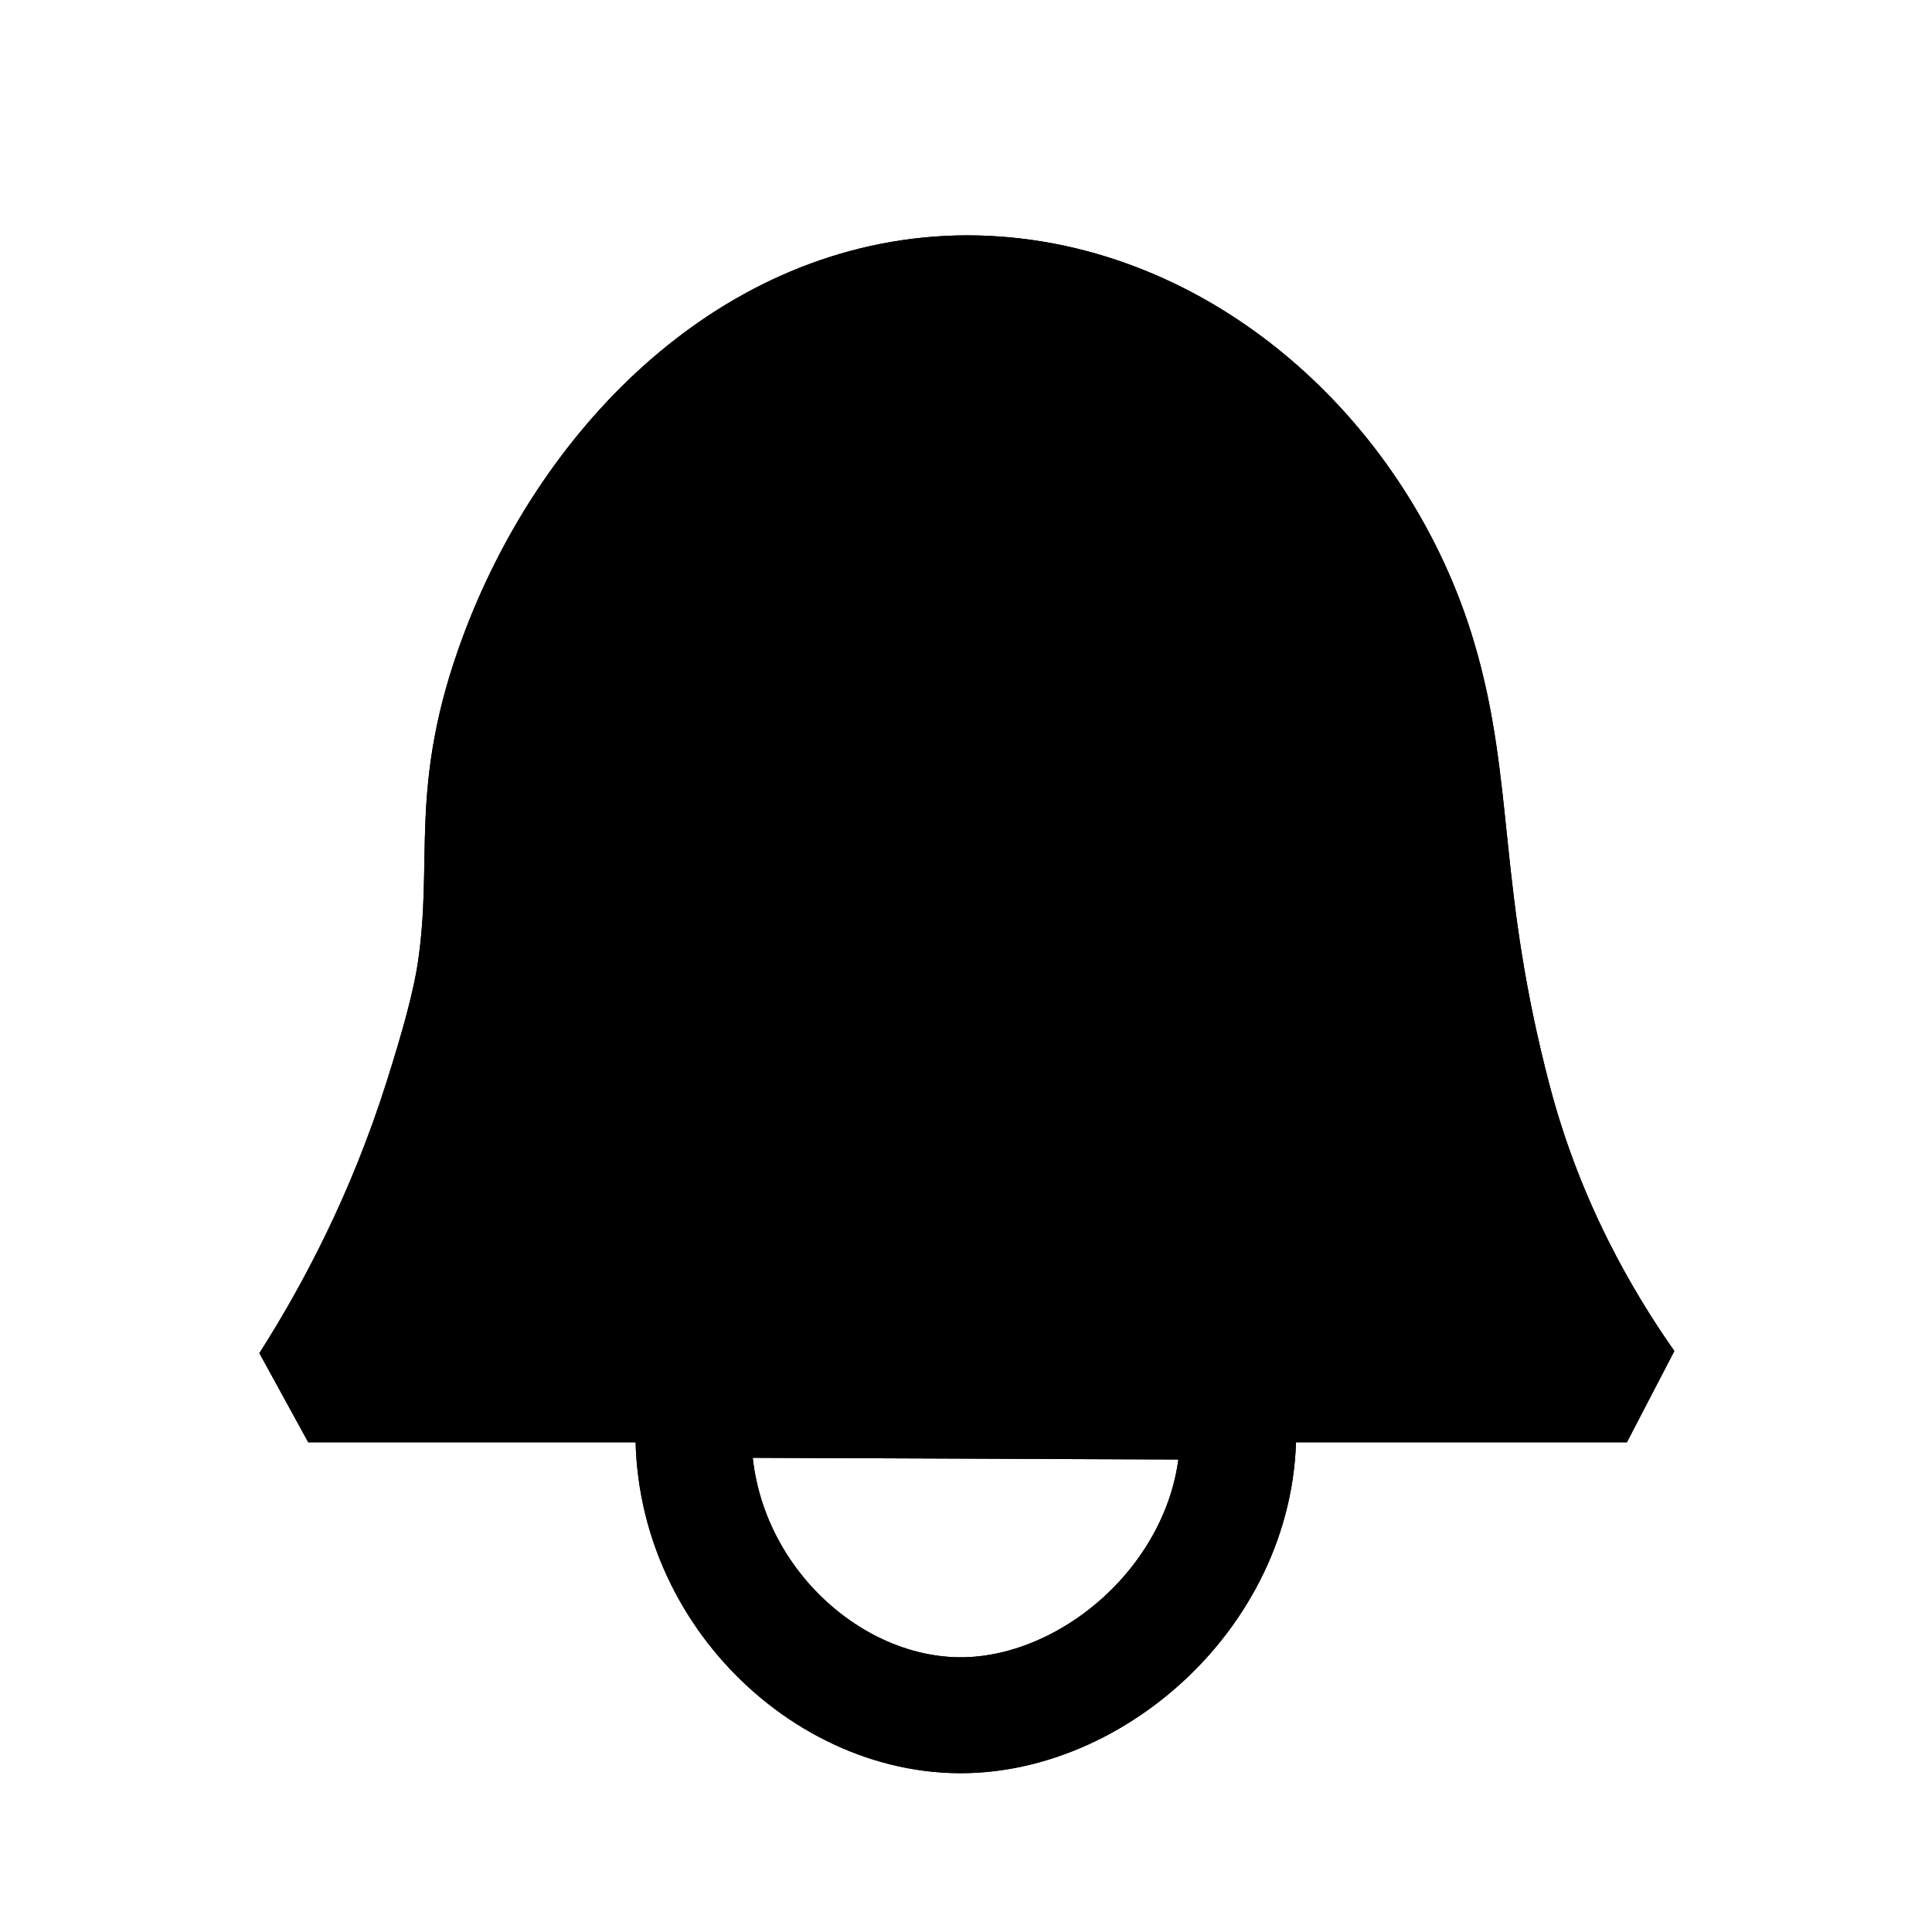
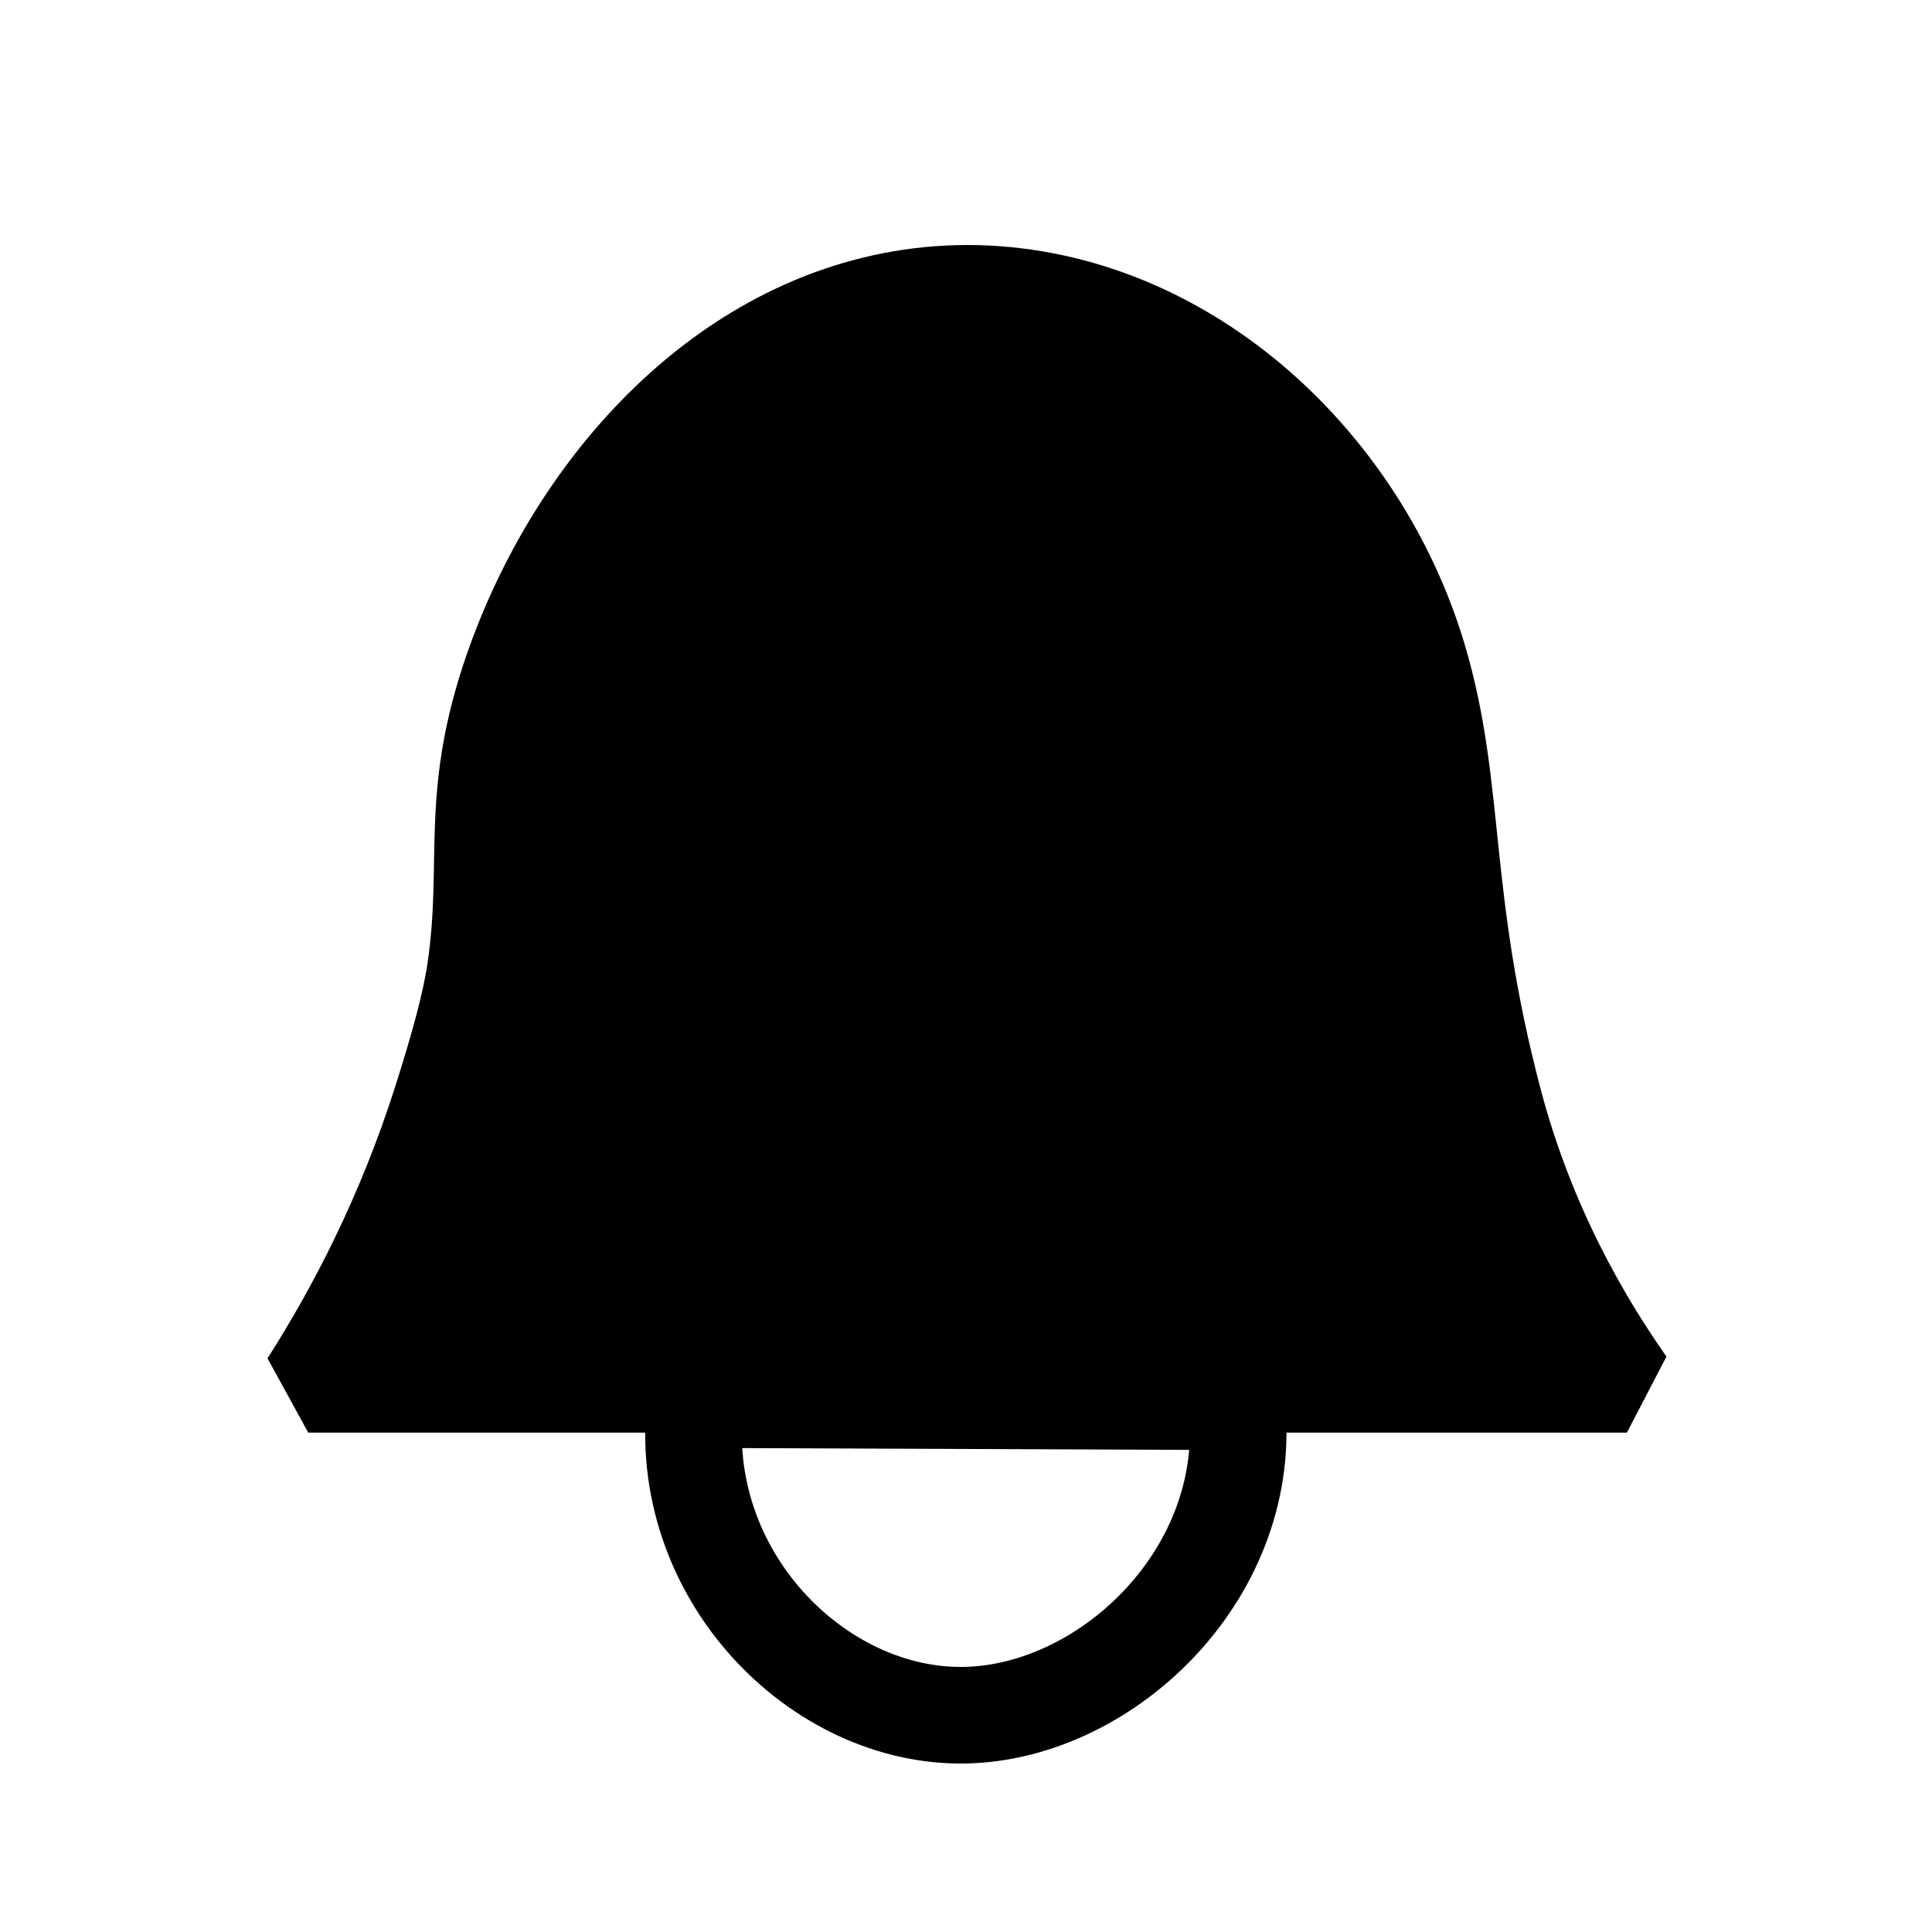
- <svg xmlns="http://www.w3.org/2000/svg" viewBox="0 0 100 100">
+ <svg xmlns="http://www.w3.org/2000/svg" id="a" viewBox="0 0 100 100">
  <defs>
-     <style>.c{stroke-miterlimit:10;}.c,.d{fill:none;}.c,.d,.e{stroke:#000;stroke-width:6px;}.d,.e{stroke-linejoin:bevel;}</style>
+     <style>.d{fill:none;stroke-miterlimit:10;}.d,.e{stroke:#000;stroke-width:5px;}.e{stroke-linejoin:bevel;}</style>
  </defs>
-   <g id="a">
-     <g />
-   </g>
  <g id="b">
-     <g>
-       <path class="d" d="M28.593,71.652h55.615c-2.267-3.232-5.181-8.174-6.889-14.667-2.811-10.685-1.882-16.156-3.912-22.945-2.987-9.993-11.802-18.297-22.311-18.833-.683-.035-1.347-.035-2.031,0-10.508,.536-18.692,9.05-22.311,18.833-2.615,7.07-1.296,10.368-2.154,16.192-.257,1.745-.871,3.967-1.757,6.753-1.896,5.959-4.454,10.849-6.889,14.667h18.889" />
-       <path class="c" d="M36,72.444c-1.086,9.036,6.347,16.515,14,16.333,7.403-.176,15.008-7.493,14-16.222-8.963-.037-19.037-.074-28-.111Z" />
-     </g>
-     <g>
+     <g id="c">
      <path class="e" d="M28.593,71.652h55.615c-2.267-3.232-5.181-8.174-6.889-14.667-2.811-10.685-1.882-16.156-3.912-22.945-2.987-9.993-11.802-18.297-22.311-18.833-.683-.035-1.347-.035-2.031,0-10.508,.536-18.692,9.05-22.311,18.833-2.615,7.07-1.296,10.368-2.154,16.192-.257,1.745-.871,3.967-1.757,6.753-1.896,5.959-4.454,10.849-6.889,14.667h18.889" />
-       <path class="c" d="M36,72.444c-1.086,9.036,6.347,16.515,14,16.333,7.403-.176,15.008-7.493,14-16.222-8.963-.037-19.037-.074-28-.111Z" />
+       <path class="d" d="M36,72.444c-1.086,9.036,6.347,16.515,14,16.333,7.403-.176,15.008-7.493,14-16.222-8.963-.037-19.037-.074-28-.111Z" />
    </g>
  </g>
</svg>
